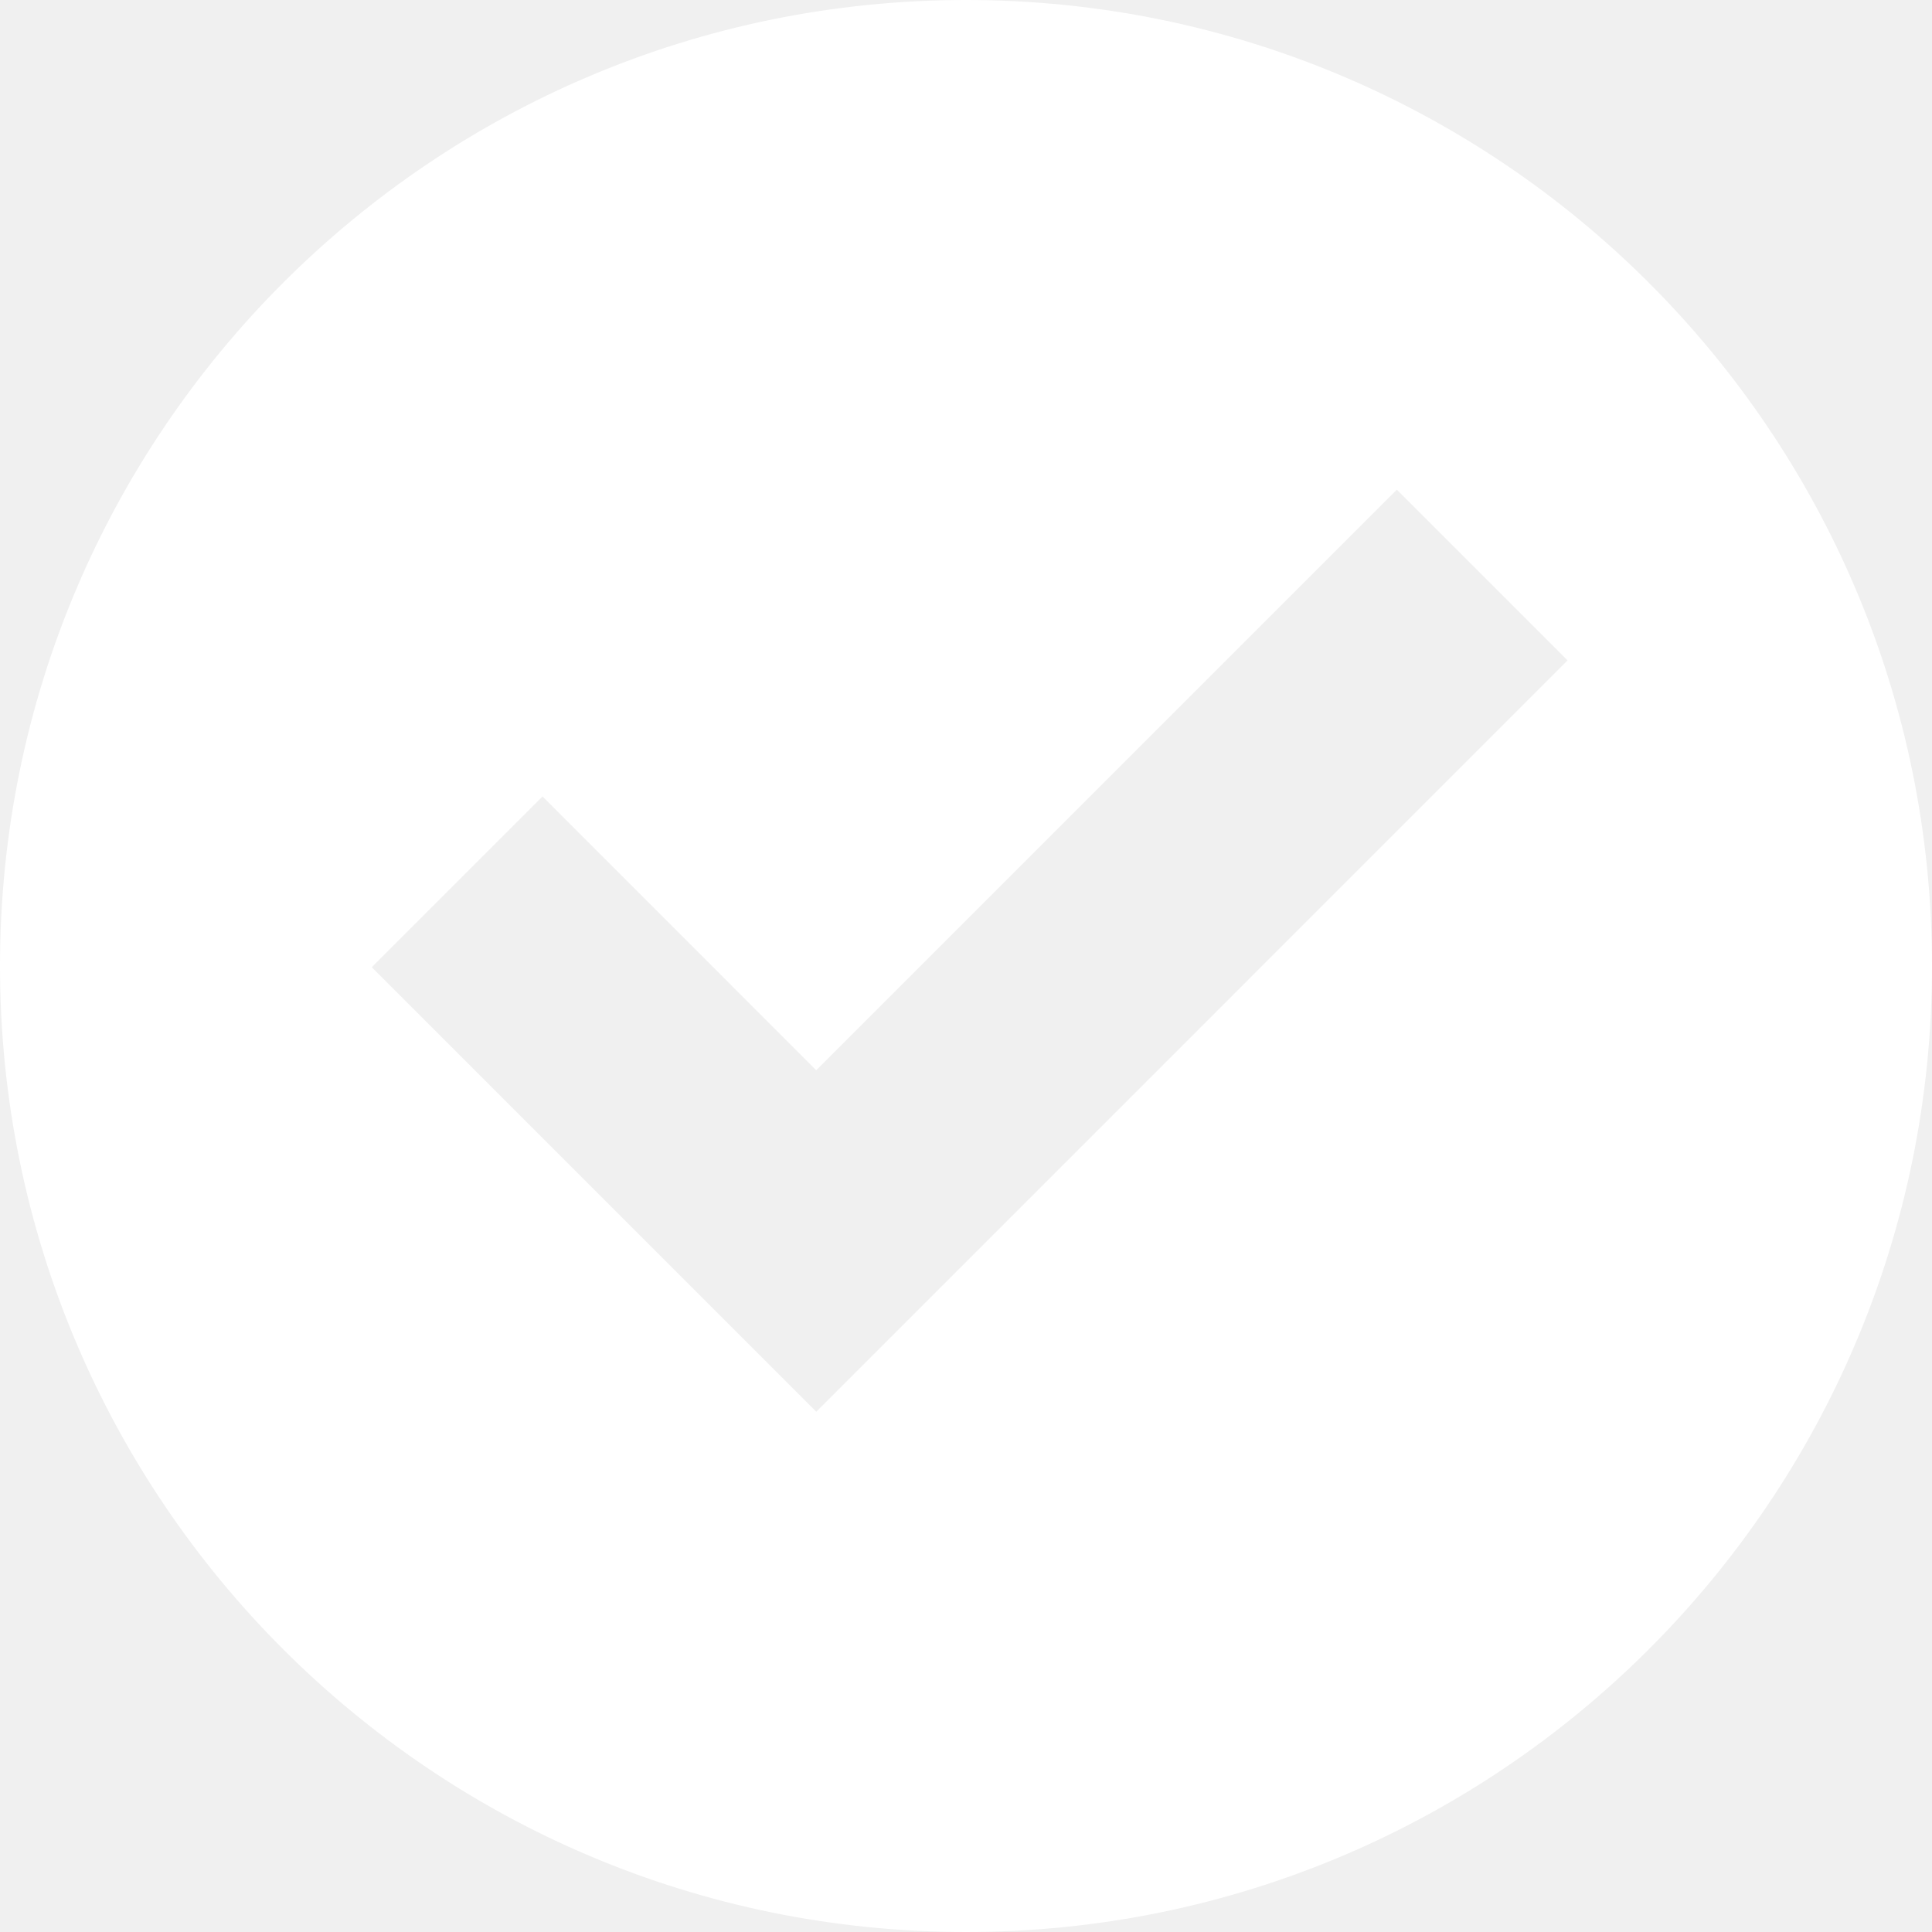
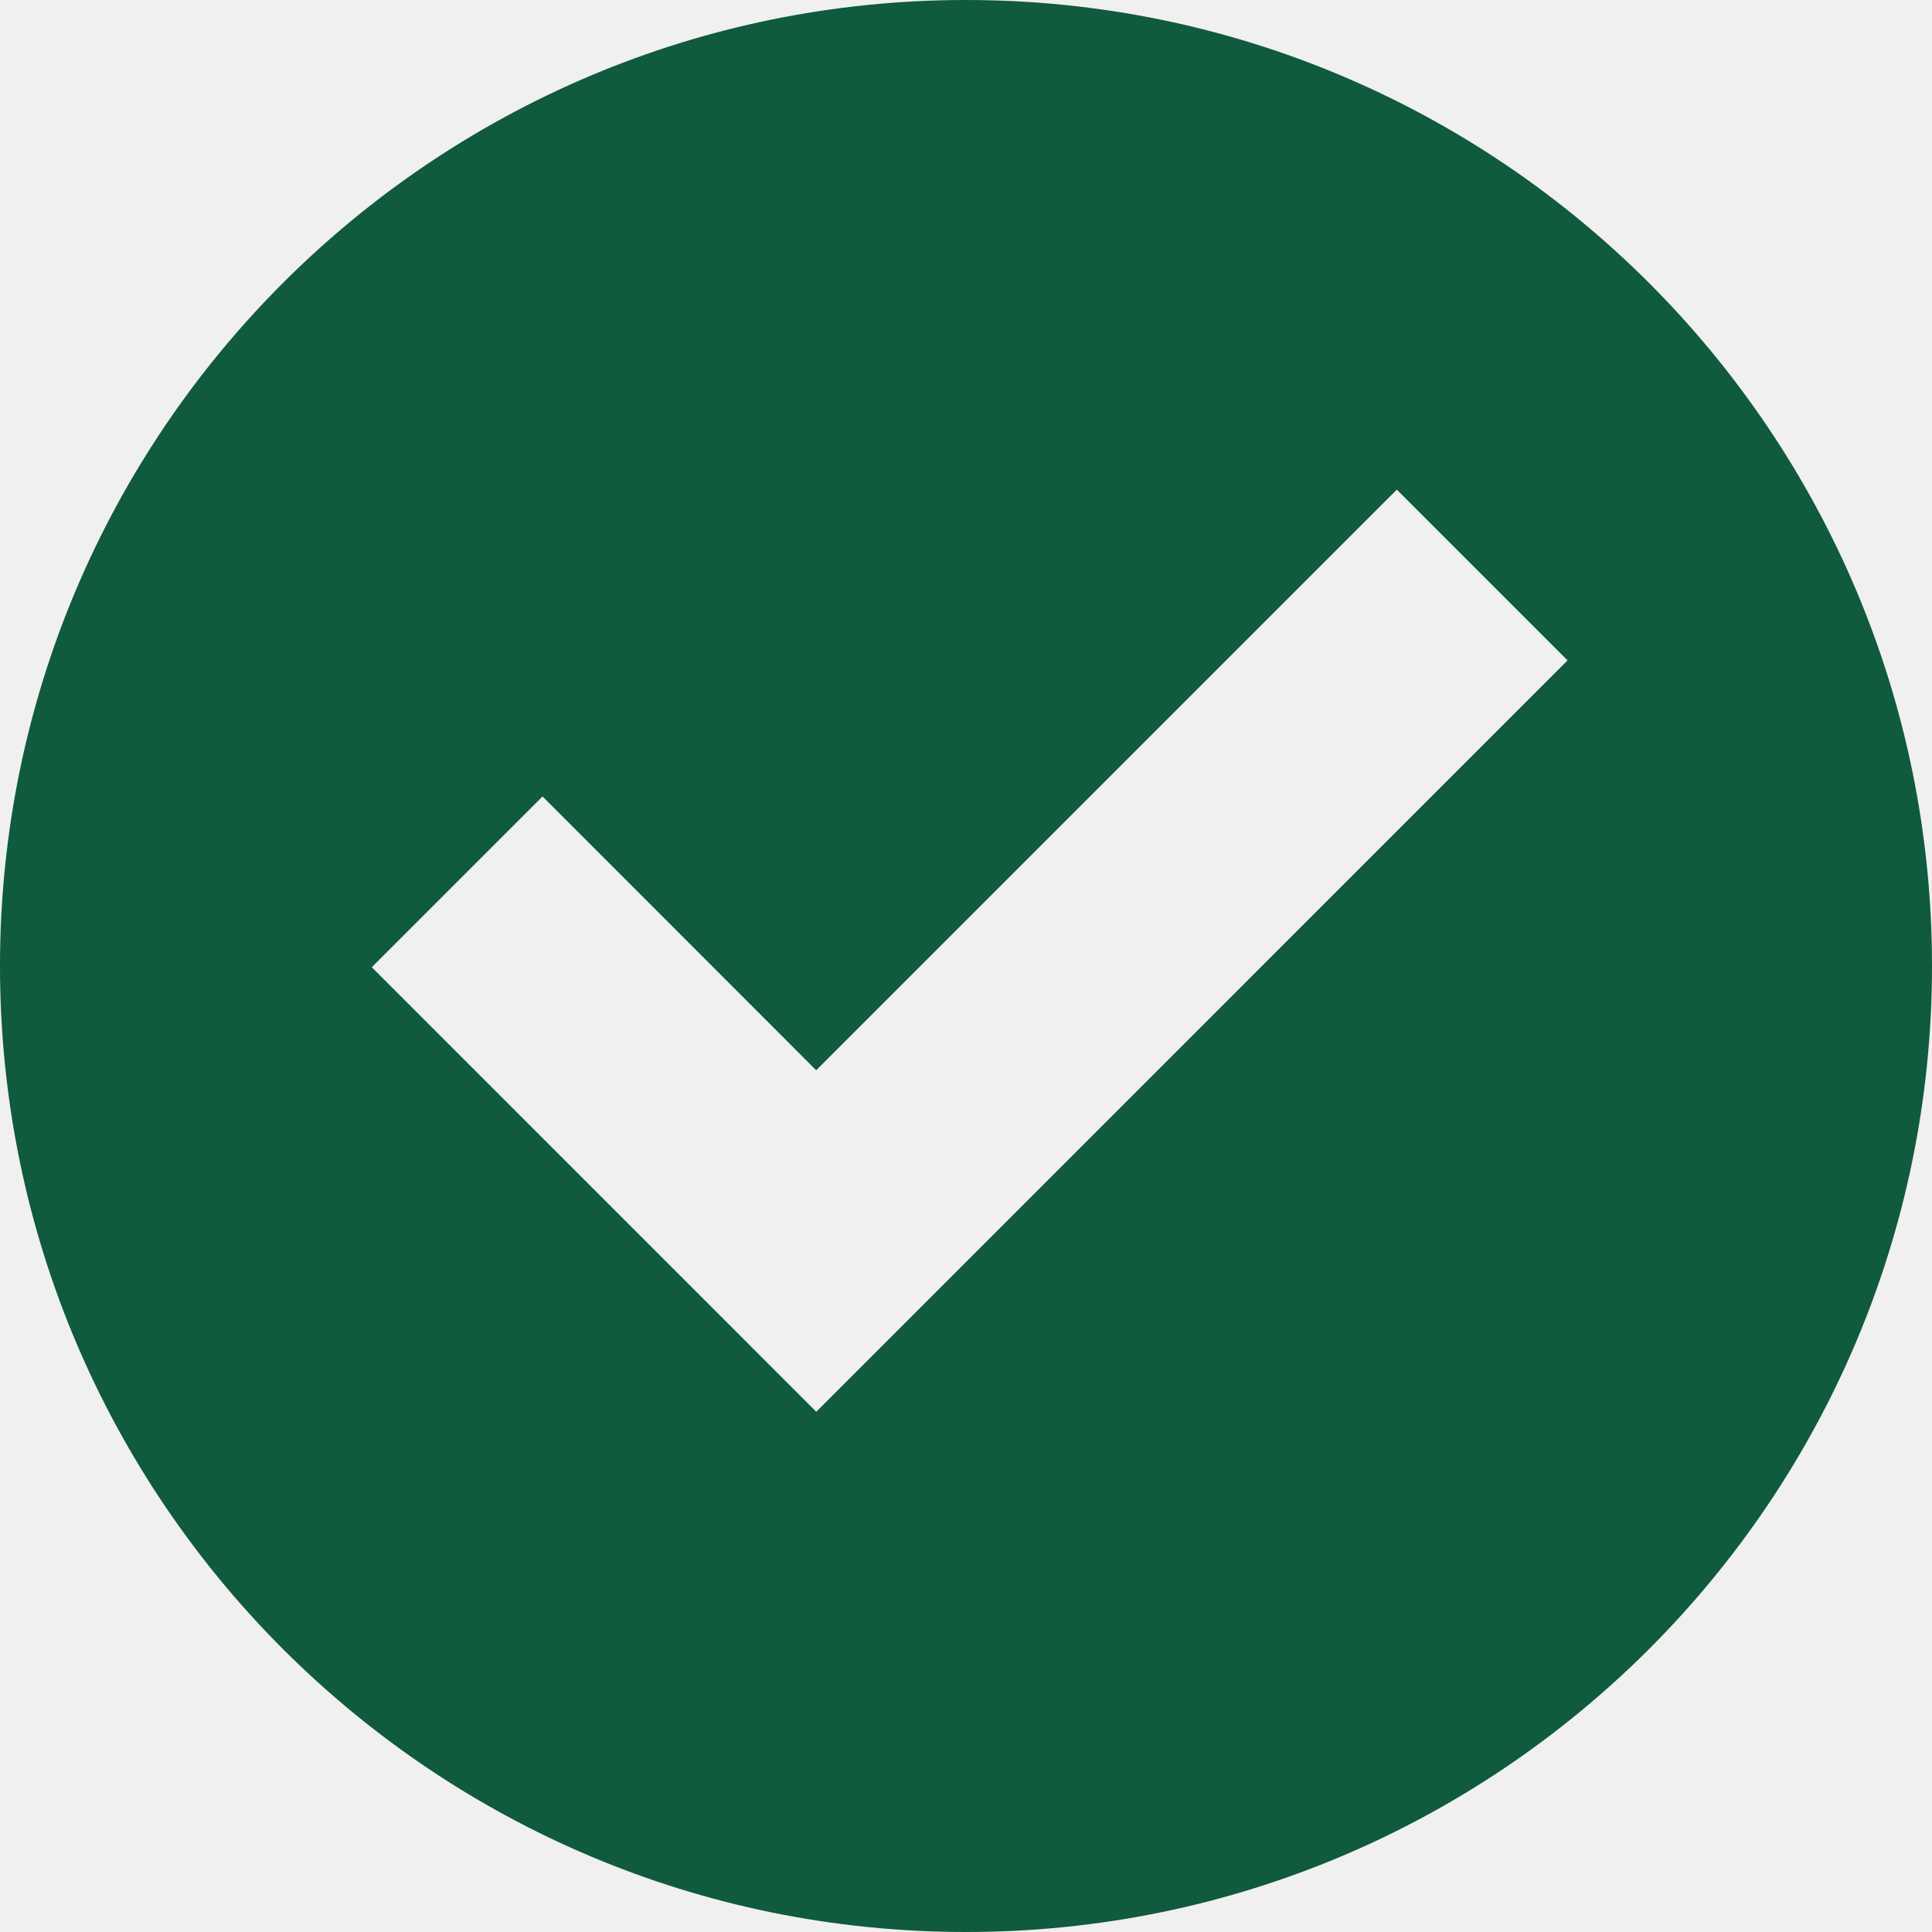
<svg xmlns="http://www.w3.org/2000/svg" version="1.1" id="Capa_1" x="0px" y="0px" viewBox="0 0 32 32" style="enable-background:new 0 0 32 32;" xml:space="preserve">
  <g>
    <g id="check_x5F_alt">
-       <path style="fill:white;" d="M16,0C7.164,0,0,7.164,0,16s7.164,16,16,16s16-7.164,16-16S24.836,0,16,0z M13.52,23.383    L6.158,16.02l2.828-2.828l4.533,4.535l9.617-9.617l2.828,2.828L13.52,23.383z" />
+       <path style="fill:#105a3d;" d="M16,0C7.164,0,0,7.164,0,16s7.164,16,16,16s16-7.164,16-16S24.836,0,16,0z M13.52,23.383    L6.158,16.02l2.828-2.828l4.533,4.535l9.617-9.617l2.828,2.828L13.52,23.383z" />
    </g>
  </g>
  <g />
  <g />
  <g />
  <g />
  <g />
  <g />
  <g />
  <g />
  <g />
  <g />
  <g />
  <g />
  <g />
  <g />
  <g />
</svg>
